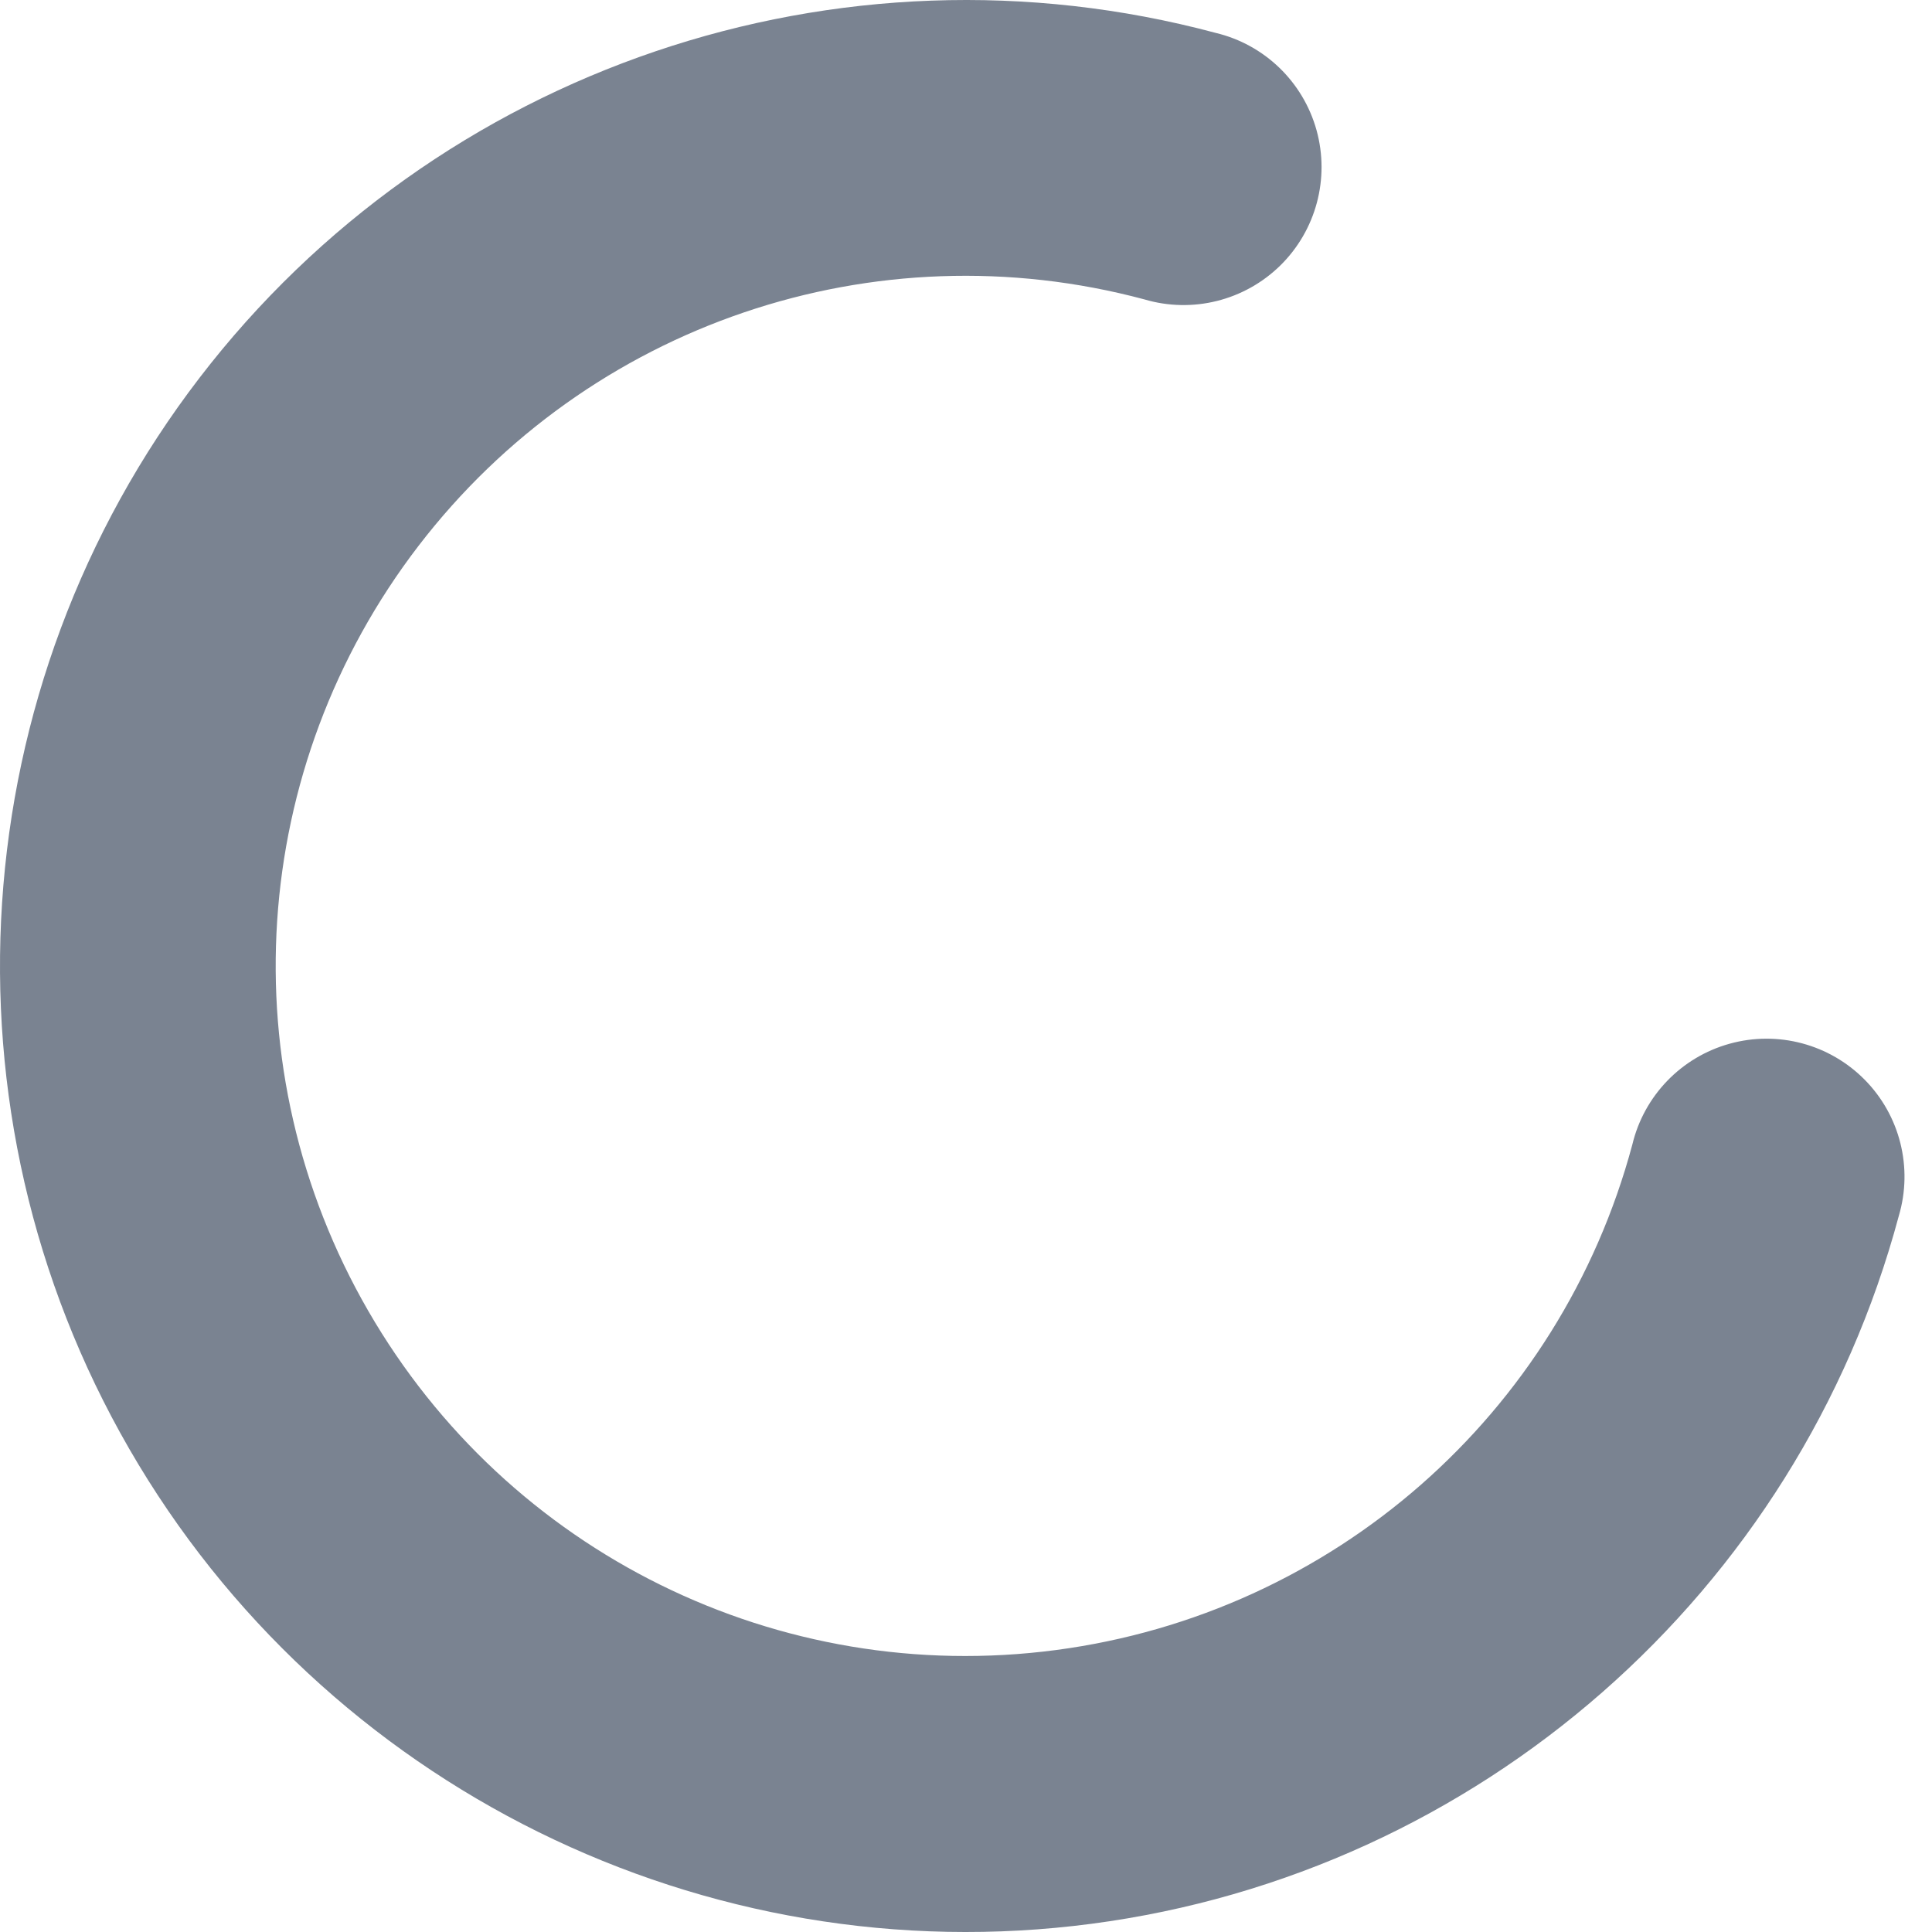
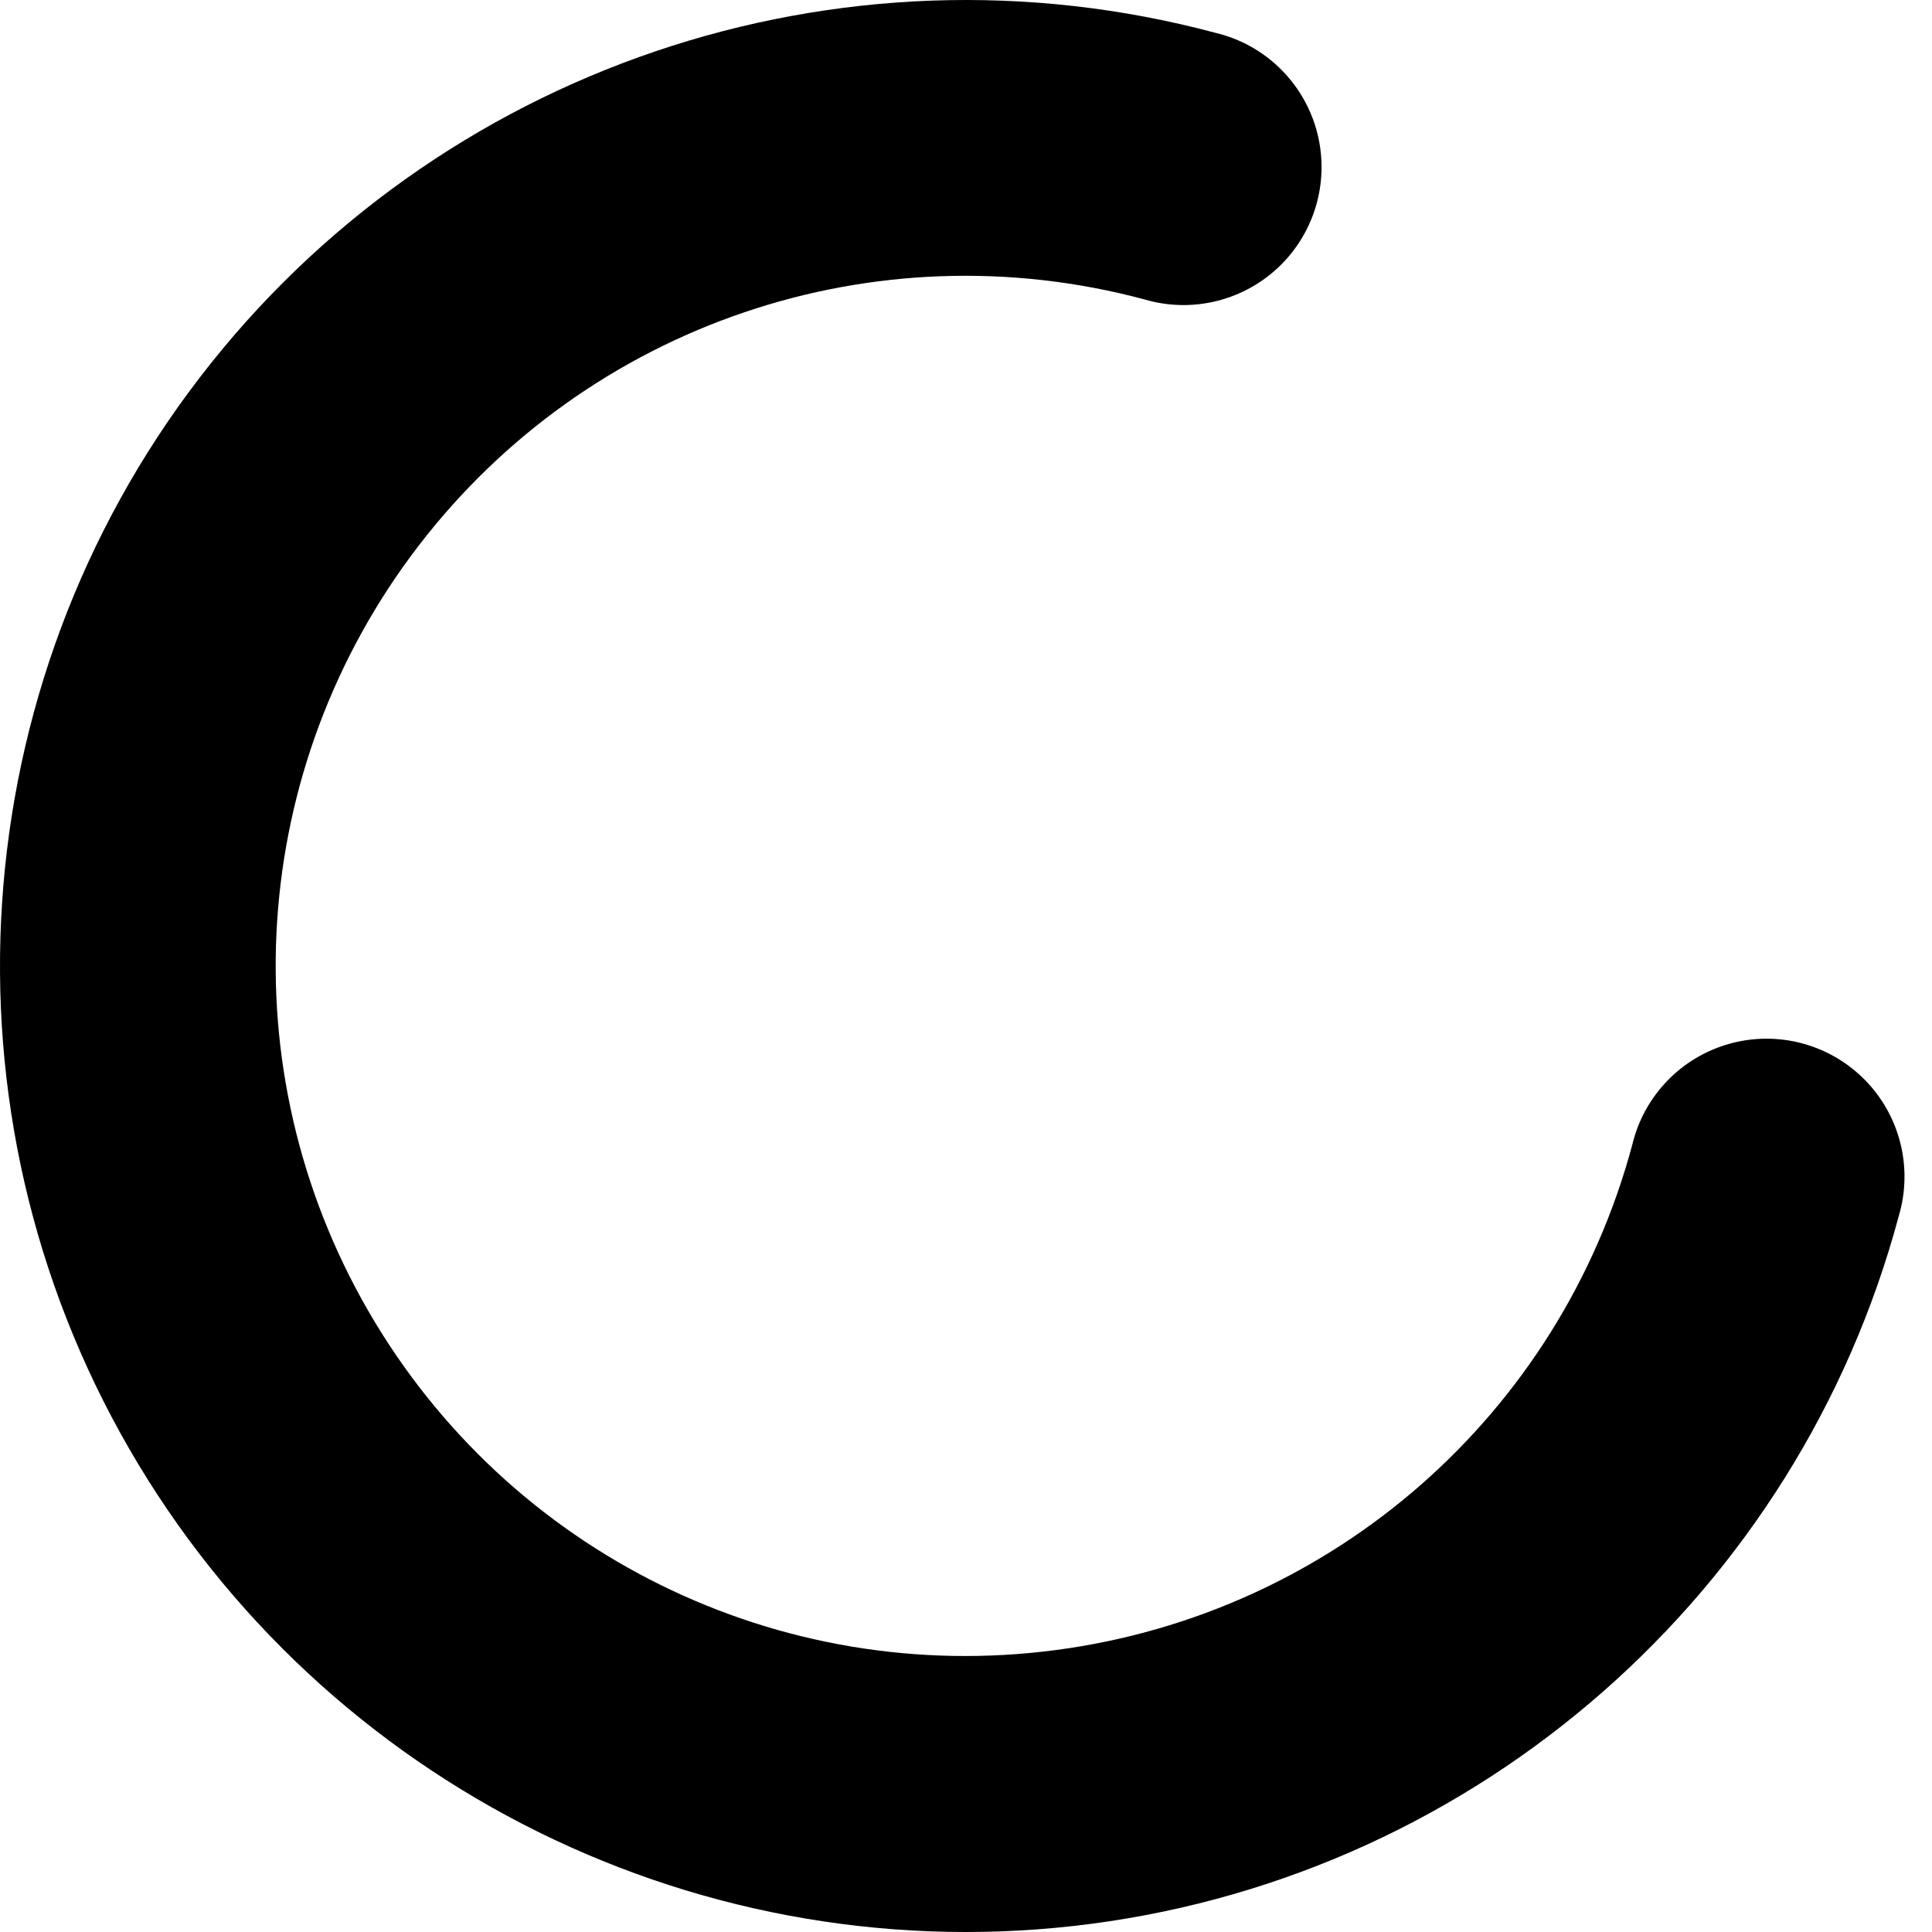
- <svg xmlns="http://www.w3.org/2000/svg" width="30" height="30" viewBox="0 0 30 30">
-   <g fill="none" fill-rule="evenodd" class="spinner">
-     <path fill="#7A8391" d="M18.878,0.511 C13.024,-1.058 6.787,1.059 3.098,5.867 C-0.591,10.675 -1.024,17.248 2.006,22.496 C5.036,27.744 10.945,30.663 16.953,29.872 C22.962,29.081 27.917,24.733 29.485,18.879 C29.706,18.132 29.504,17.324 28.958,16.769 C28.412,16.214 27.608,15.998 26.857,16.207 C26.107,16.415 25.528,17.015 25.347,17.772 C24.224,21.963 20.696,25.056 16.394,25.622 C12.092,26.189 7.888,24.113 5.718,20.355 C3.548,16.597 3.857,11.92 6.498,8.477 C9.14,5.034 13.579,3.526 17.77,4.649 C18.517,4.87 19.325,4.668 19.881,4.122 C20.436,3.576 20.651,2.772 20.443,2.021 C20.234,1.27 19.635,0.692 18.878,0.511 Z" class="spinner__path" />
-   </g>
+ <svg xmlns="http://www.w3.org/2000/svg" width="30" height="30" viewbox="0 0 30 30" code="81161" transform="">
+   <path d="M18.878 0.511C13.024-1.058 6.787 1.059 3.098 5.867-0.591 10.675-1.024 17.248 2.006 22.496 5.036 27.744 10.945 30.663 16.953 29.872 22.962 29.081 27.917 24.733 29.485 18.879 29.706 18.132 29.504 17.324 28.958 16.769 28.412 16.214 27.608 15.998 26.857 16.207 26.107 16.415 25.528 17.015 25.347 17.772 24.224 21.963 20.696 25.056 16.394 25.622 12.092 26.189 7.888 24.113 5.718 20.355 3.548 16.597 3.857 11.92 6.498 8.477 9.14 5.034 13.579 3.526 17.77 4.649 18.517 4.87 19.325 4.668 19.881 4.122 20.436 3.576 20.651 2.772 20.443 2.021 20.234 1.27 19.635 0.692 18.878 0.511Z" />
</svg>
